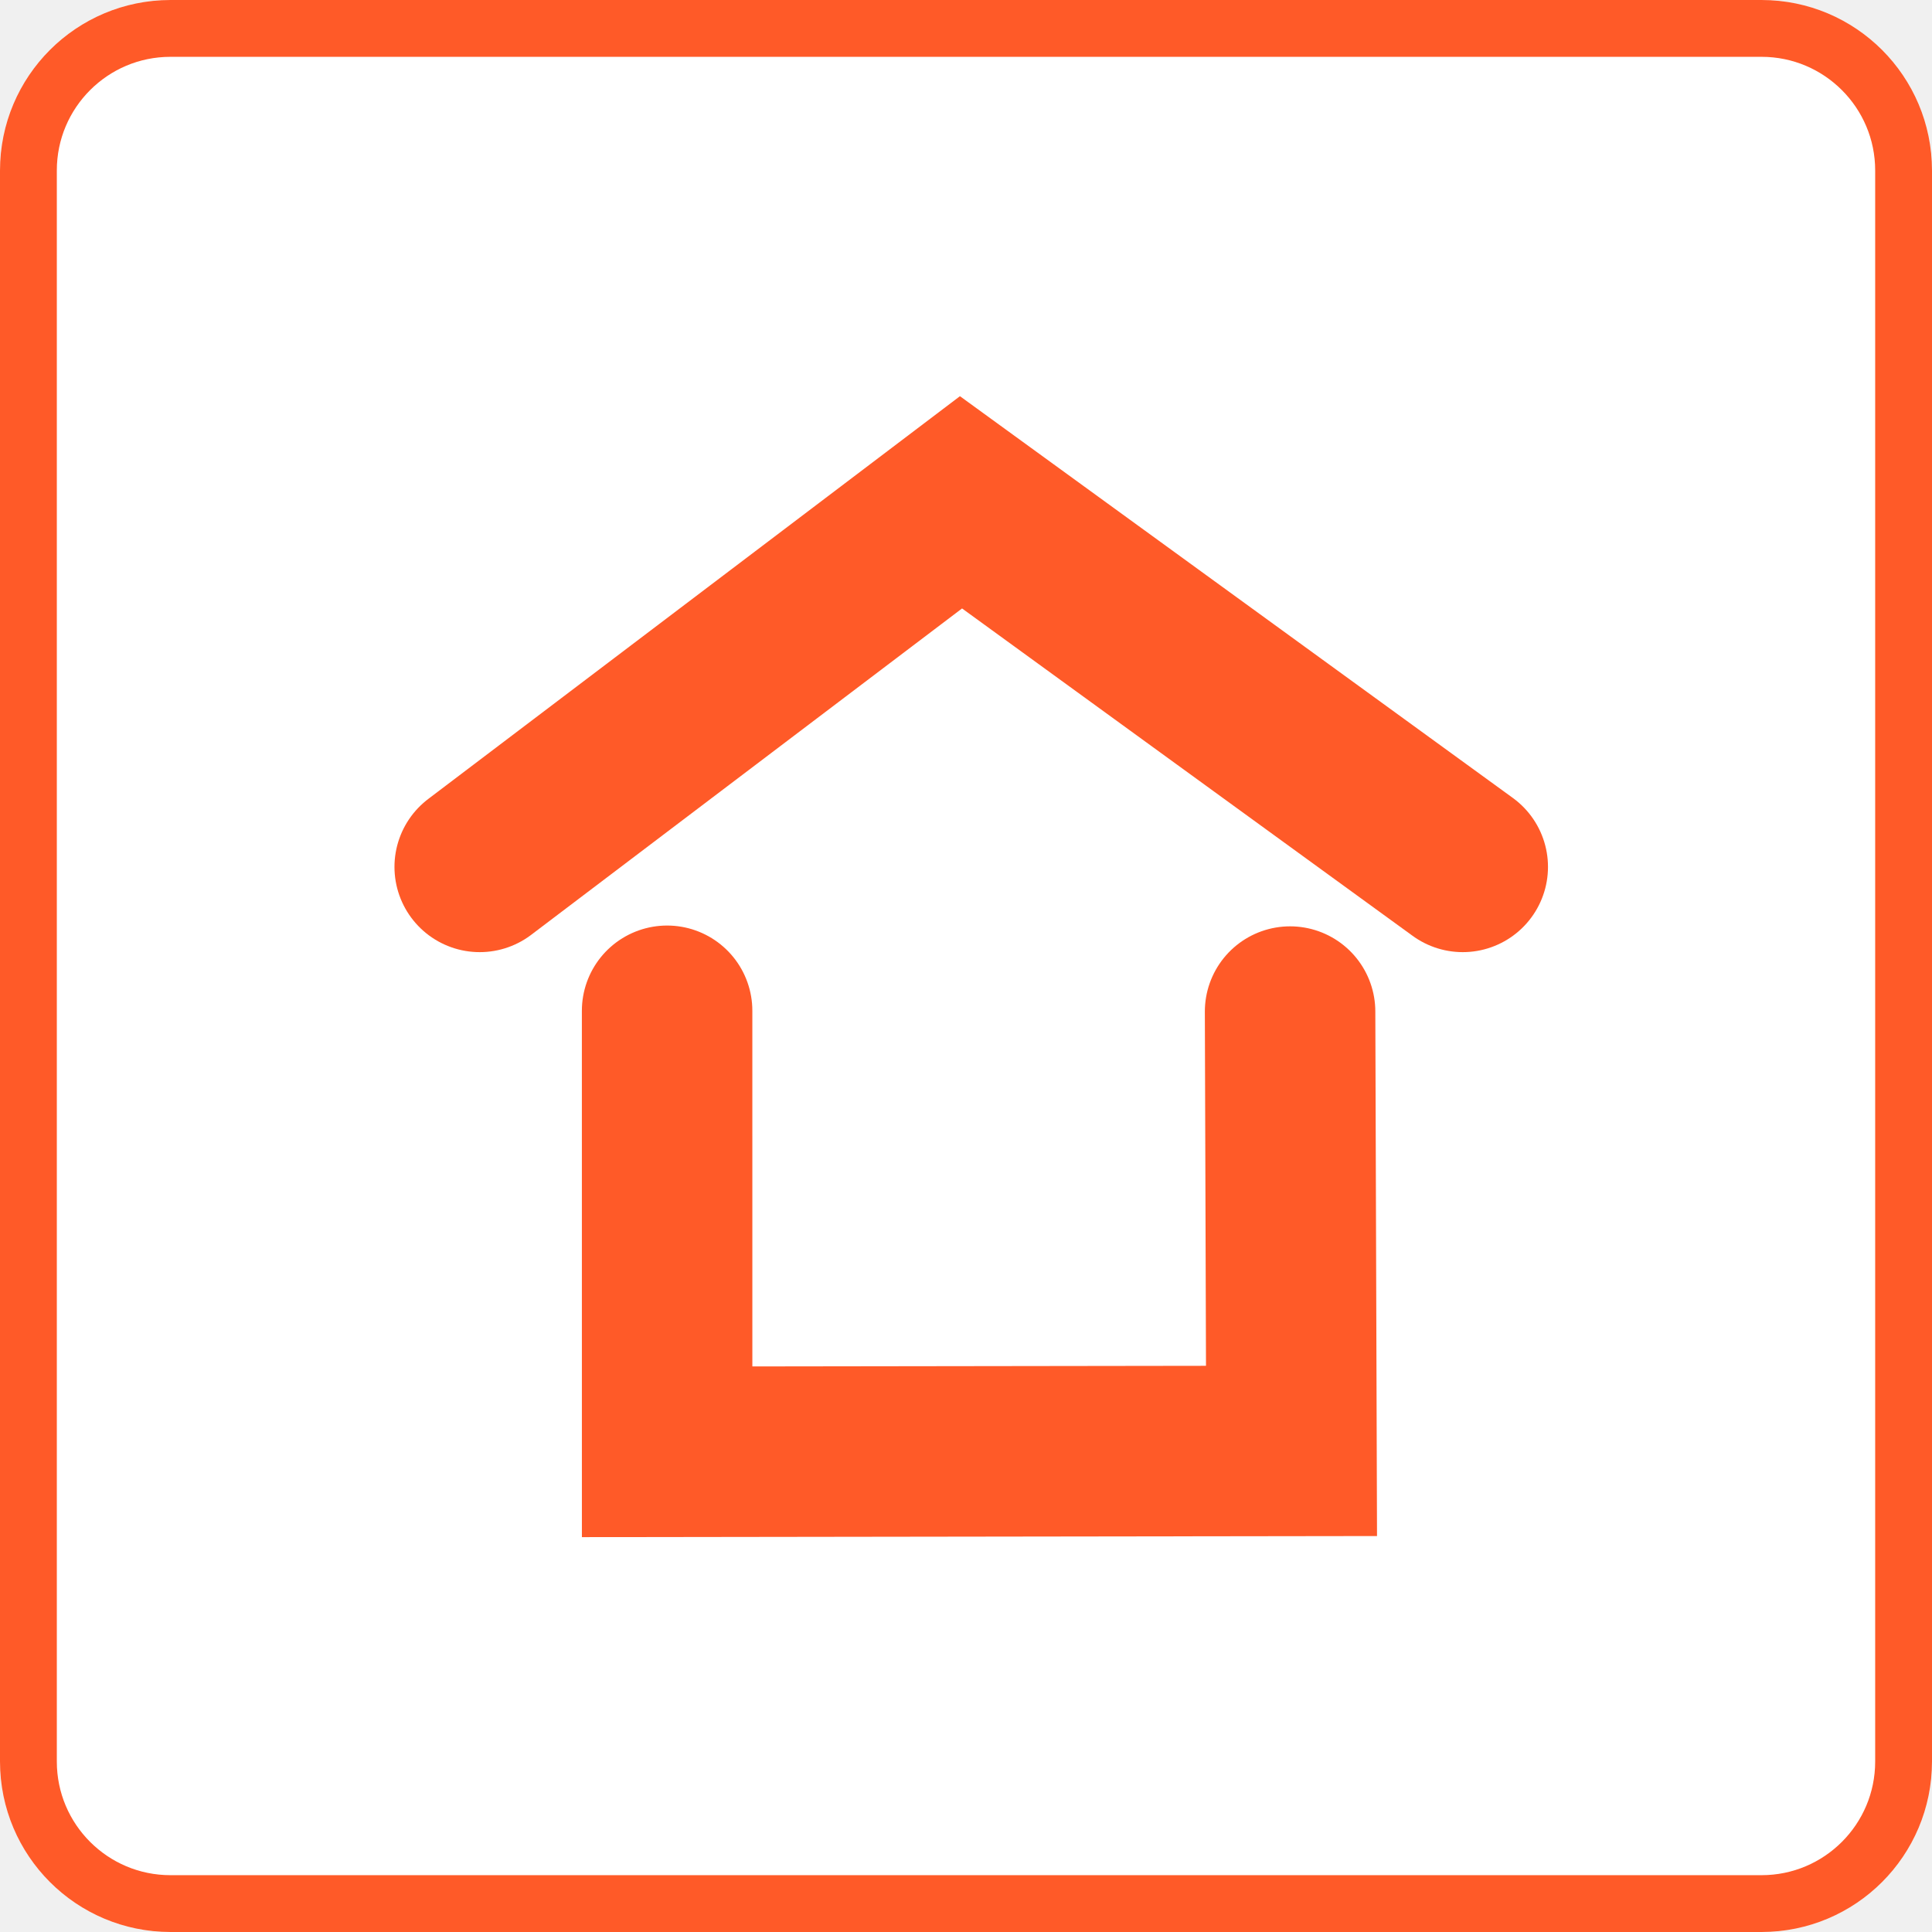
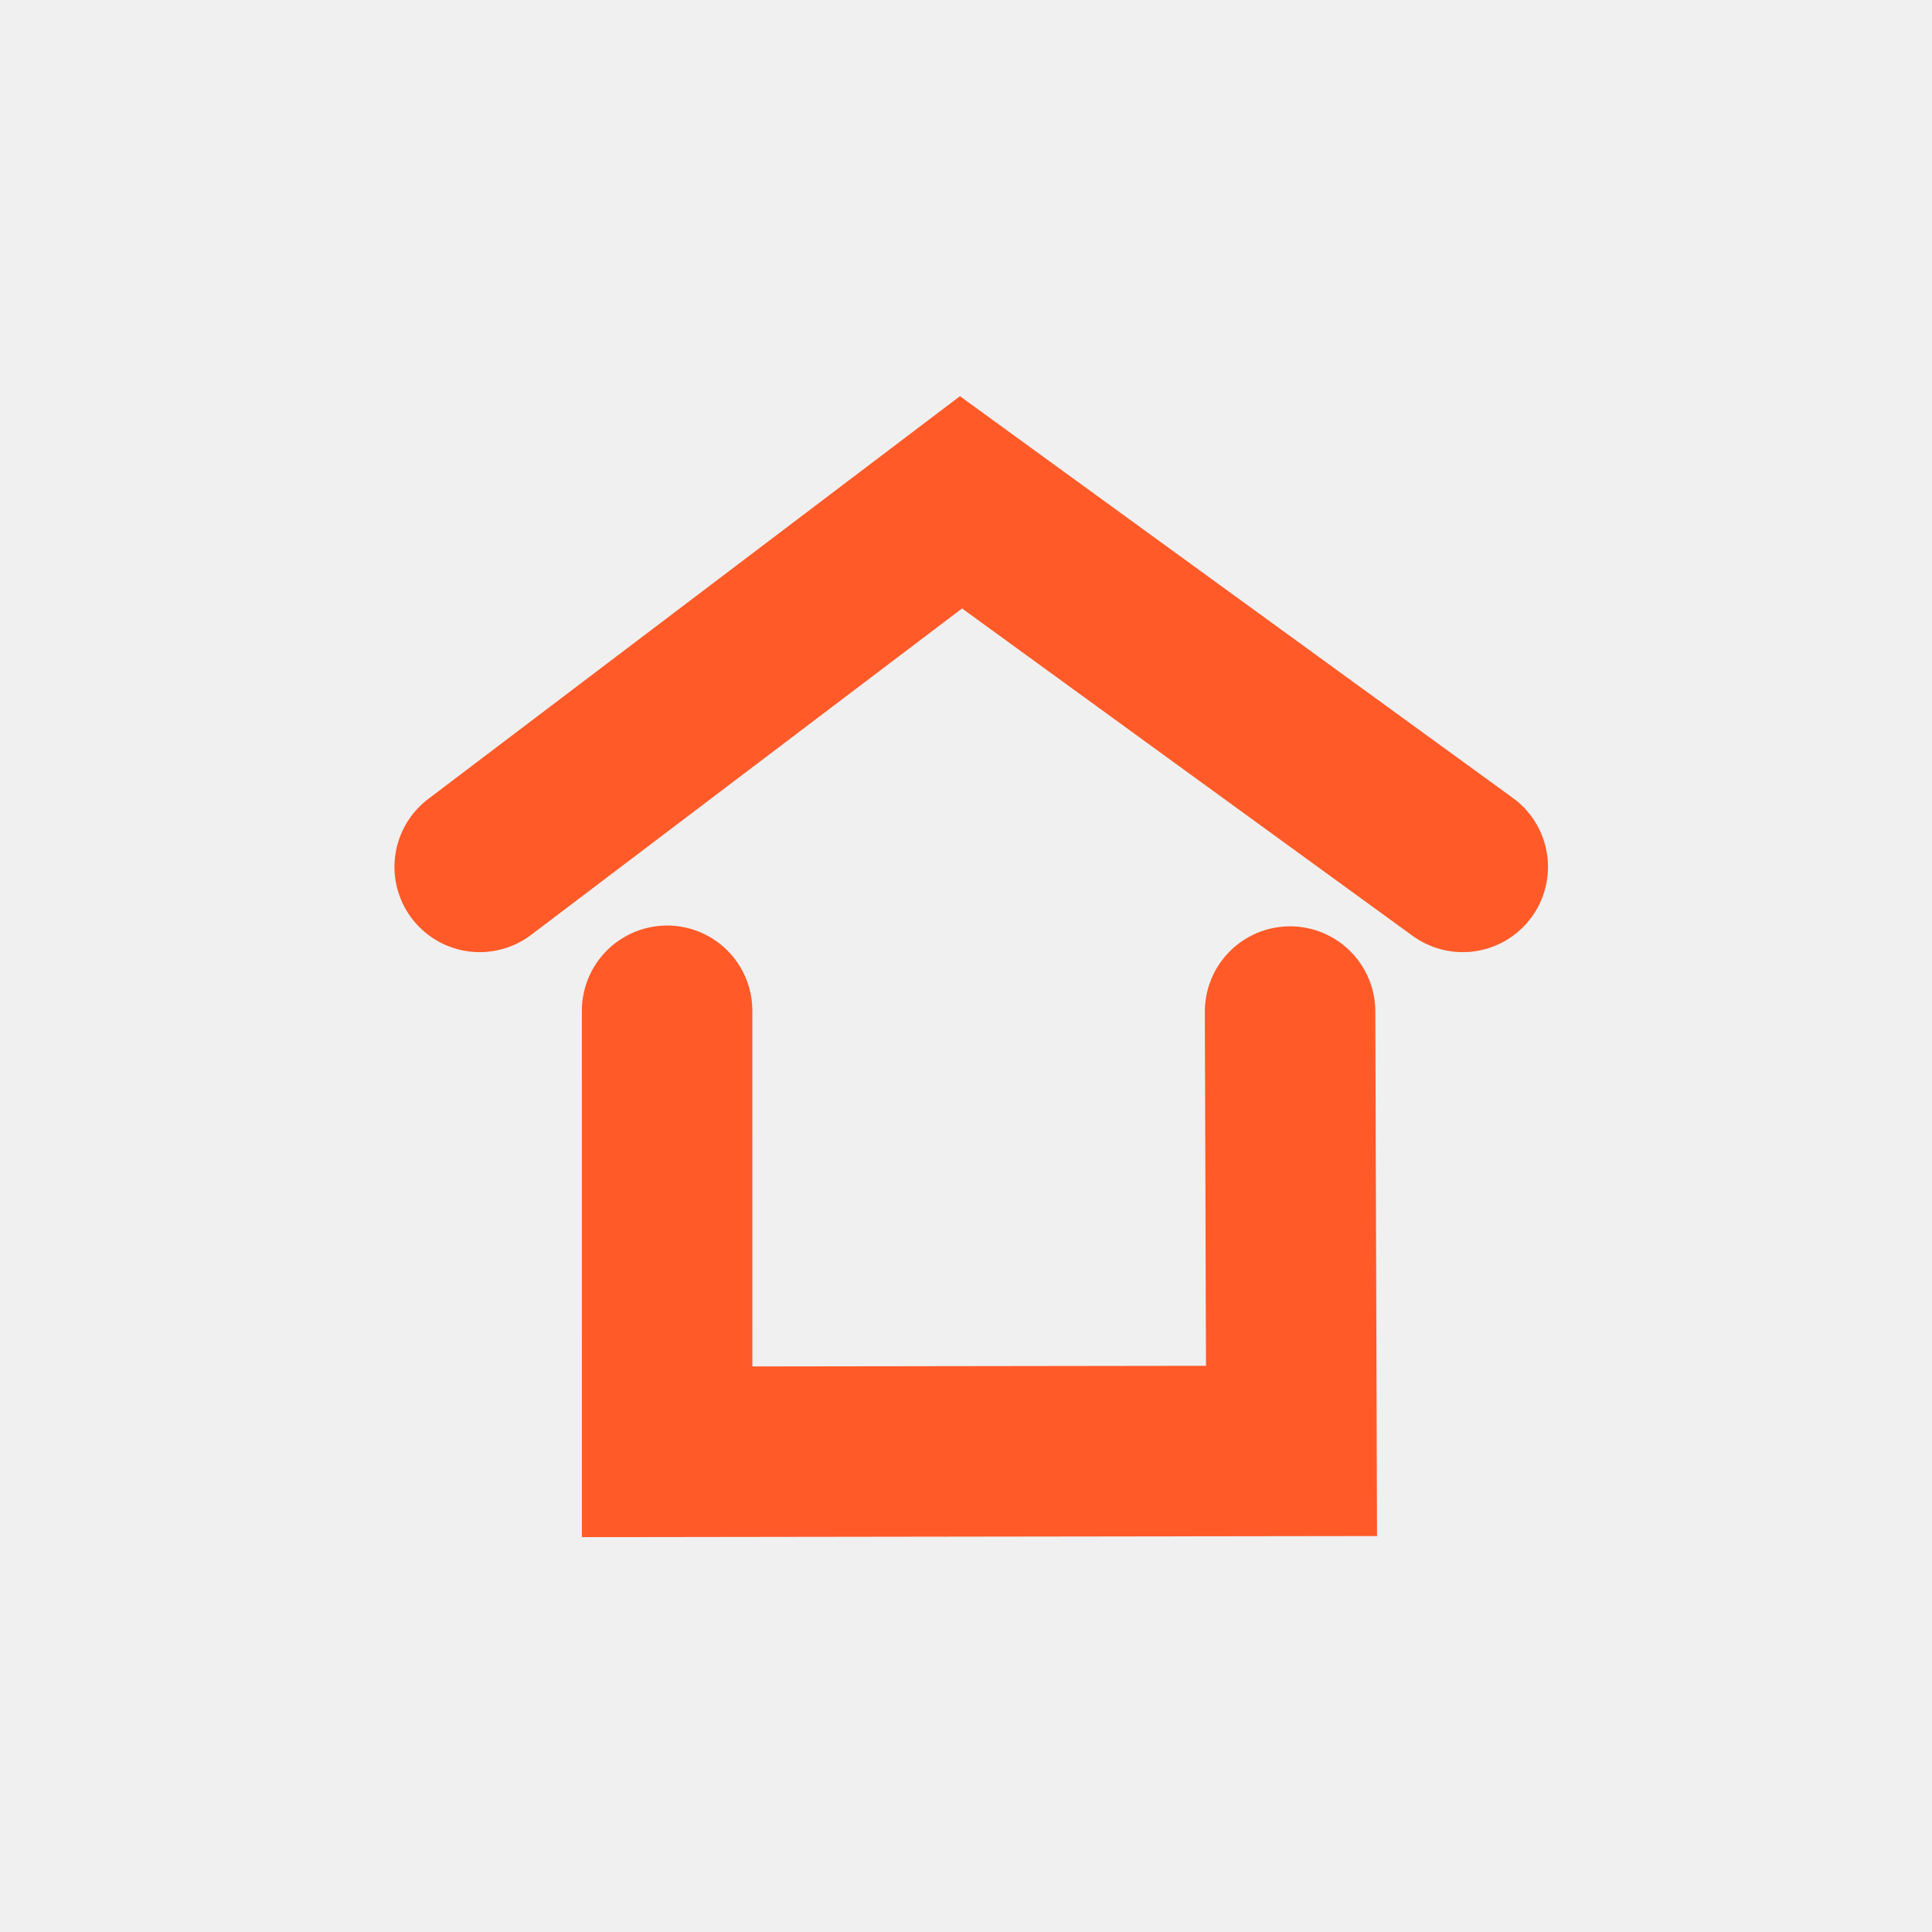
<svg xmlns="http://www.w3.org/2000/svg" width="34" height="34" viewBox="0 0 34 34">
  <defs>
-     <style>.a{fill:#fff;stroke:#ff5a28;}.b{fill:none;fill-opacity:1;stroke:#ff5a28;stroke-width:3;stroke-linecap:round;stroke-linejoin:miter;stroke-miterlimit:4;stroke-dasharray:none;stroke-opacity:1;}.c{stroke:none;}.d{fill:none;}</style>
+     <style>.b{fill:none;fill-opacity:1;stroke:#ff5a28;stroke-width:3;stroke-linecap:round;stroke-linejoin:miter;stroke-miterlimit:4;stroke-dasharray:none;stroke-opacity:1;}</style>
  </defs>
-   <g class="a">
-     <rect class="c" width="34" height="34" rx="3" x="0" y="0" />
-     <rect class="d" x="0.5" y="0.5" width="33" height="33" rx="2.5" />
-   </g>
  <path d="M 8.442,15.256 16.912,8.84 25.742,15.256" class="b" />
  <path d="m 11.74,17.788 3.62e-4,7.761 10.988,-0.015 -0.025,-7.732" class="b" />
</svg>
